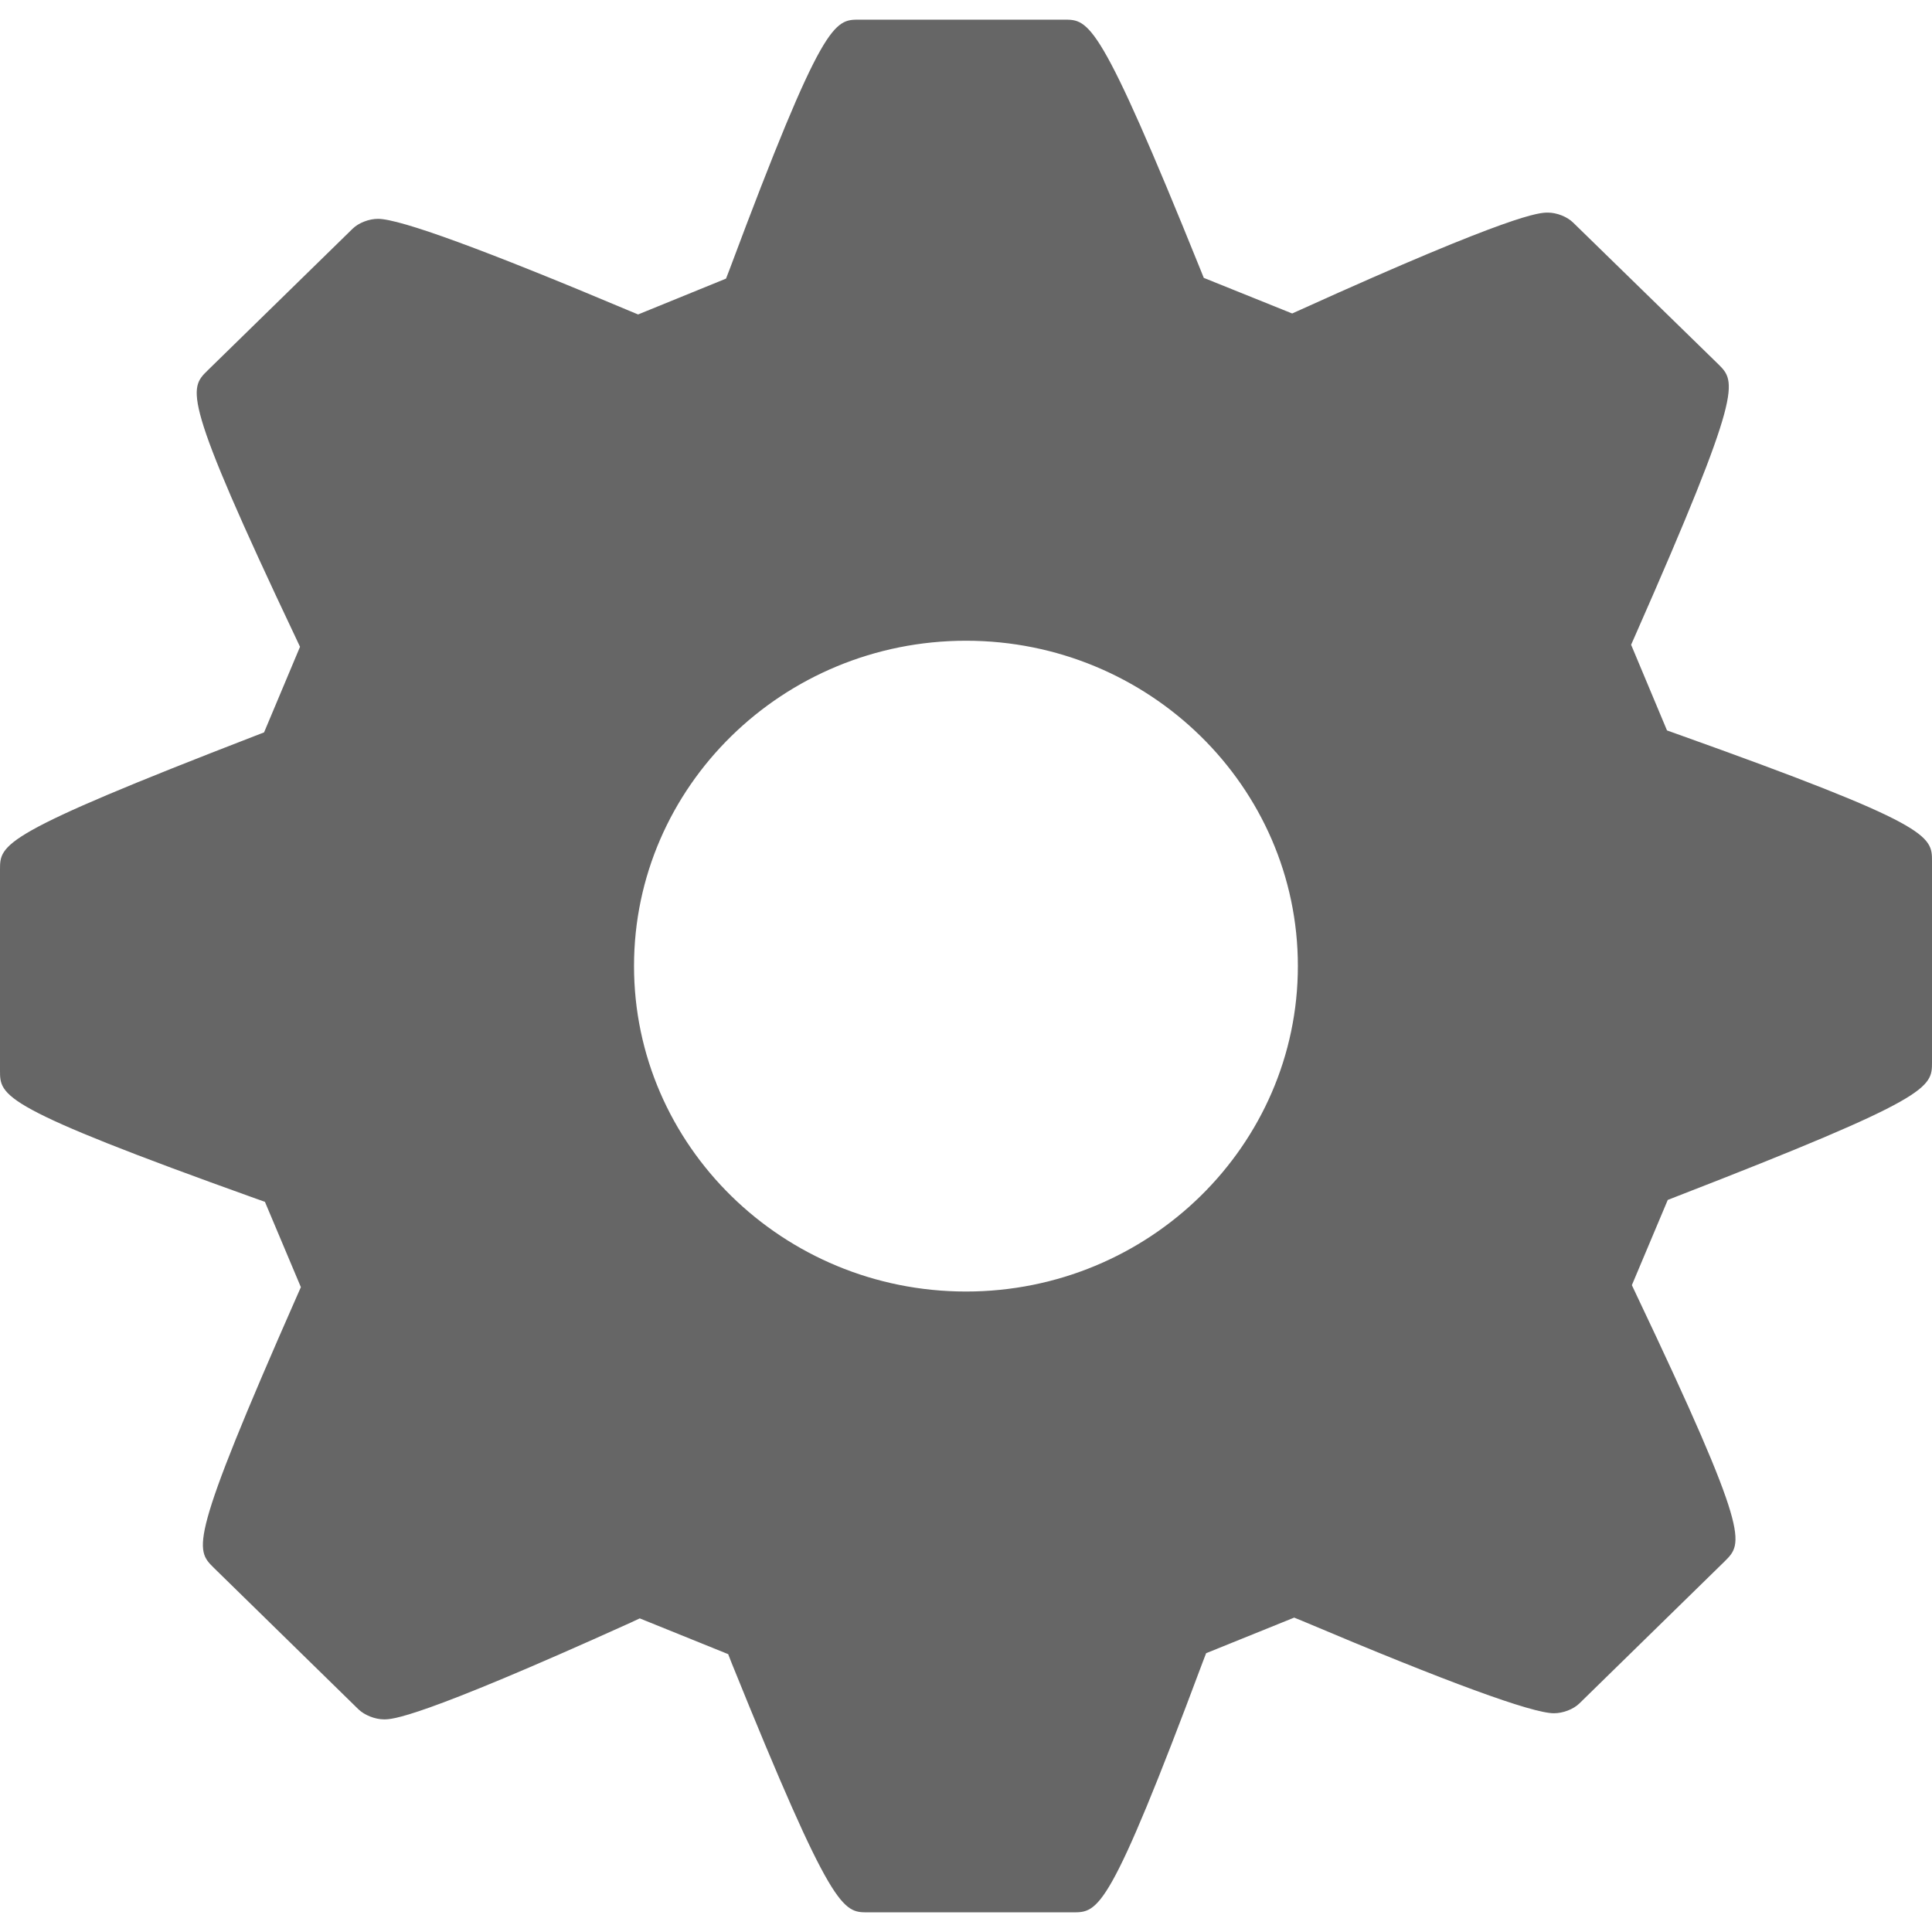
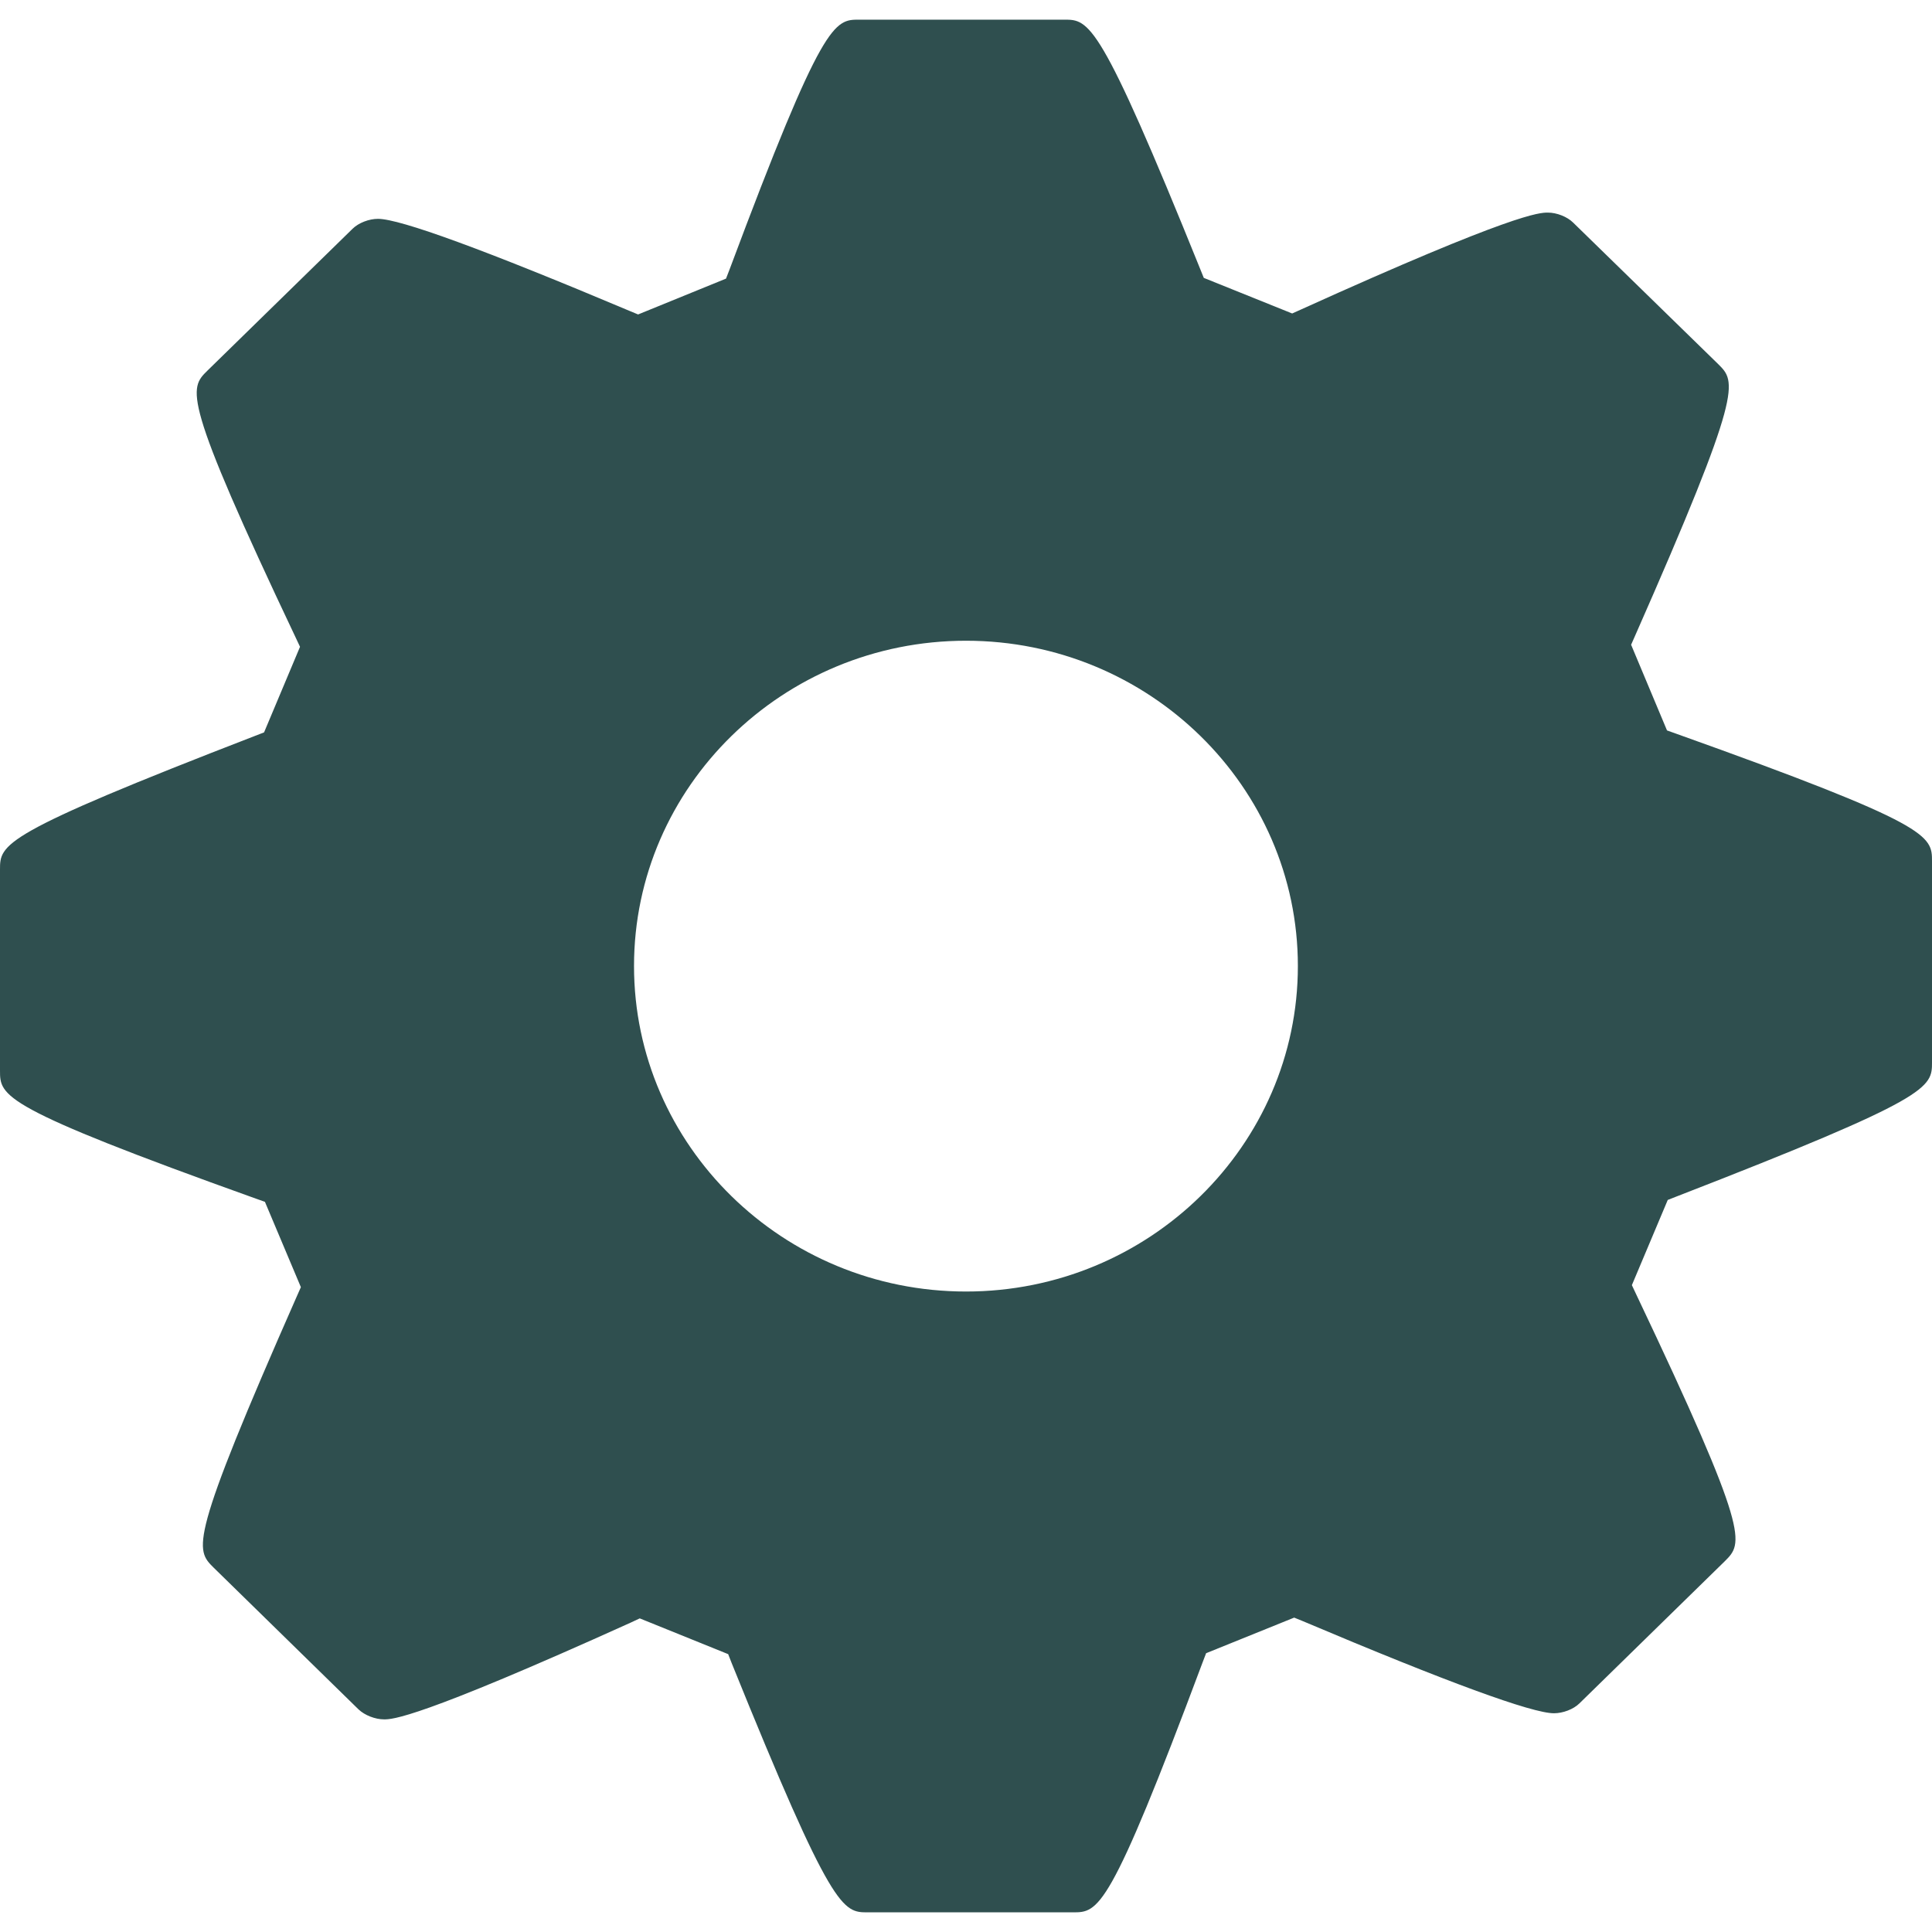
<svg xmlns="http://www.w3.org/2000/svg" version="1.1" id="Capa_1" x="0px" y="0px" width="369.793px" height="369.792px" viewBox="0 0 369.793 369.792" style="enable-background:new 0 0 369.793 369.792;" xml:space="preserve">
-   <path fill="#666" d="M320.83,140.434l-1.759-0.627l-6.87-16.399l0.745-1.685c20.812-47.201,19.377-48.609,15.925-52.031L301.11,42.61     c-1.135-1.126-3.128-1.918-4.846-1.918c-1.562,0-6.293,0-47.294,18.57L247.326,60l-16.916-6.812l-0.679-1.684     C210.45,3.762,208.475,3.762,203.677,3.762h-39.205c-4.78,0-6.957,0-24.836,47.825l-0.673,1.741l-16.828,6.86l-1.609-0.669     C92.774,47.819,76.57,41.886,72.346,41.886c-1.714,0-3.714,0.769-4.854,1.892l-27.787,27.16     c-3.525,3.477-4.987,4.933,16.915,51.149l0.805,1.714l-6.881,16.381l-1.684,0.651C0,159.715,0,161.556,0,166.474v38.418     c0,4.931,0,6.979,48.957,24.524l1.75,0.618l6.882,16.333l-0.739,1.669c-20.812,47.223-19.492,48.501-15.949,52.025L68.62,327.18     c1.162,1.117,3.173,1.915,4.888,1.915c1.552,0,6.272,0,47.3-18.561l1.643-0.769l16.927,6.846l0.658,1.693     c19.293,47.726,21.275,47.726,26.076,47.726h39.217c4.924,0,6.966,0,24.859-47.857l0.667-1.742l16.855-6.814l1.604,0.654     c27.729,11.733,43.925,17.654,48.122,17.654c1.699,0,3.717-0.745,4.876-1.893l27.832-27.219     c3.501-3.495,4.96-4.924-16.981-51.096l-0.816-1.734l6.869-16.31l1.64-0.643c48.938-18.981,48.938-20.831,48.938-25.755v-38.395     C369.793,159.95,369.793,157.914,320.83,140.434z M184.896,247.203c-35.038,0-63.542-27.959-63.542-62.3     c0-34.342,28.505-62.264,63.542-62.264c35.023,0,63.522,27.928,63.522,62.264C248.419,219.238,219.92,247.203,184.896,247.203z" />
+   <path fill="darkslategrey" d="M320.83,140.434l-1.759-0.627l-6.87-16.399l0.745-1.685c20.812-47.201,19.377-48.609,15.925-52.031L301.11,42.61     c-1.135-1.126-3.128-1.918-4.846-1.918c-1.562,0-6.293,0-47.294,18.57L247.326,60l-16.916-6.812l-0.679-1.684     C210.45,3.762,208.475,3.762,203.677,3.762h-39.205c-4.78,0-6.957,0-24.836,47.825l-0.673,1.741l-16.828,6.86l-1.609-0.669     C92.774,47.819,76.57,41.886,72.346,41.886c-1.714,0-3.714,0.769-4.854,1.892l-27.787,27.16     c-3.525,3.477-4.987,4.933,16.915,51.149l0.805,1.714l-6.881,16.381l-1.684,0.651C0,159.715,0,161.556,0,166.474v38.418     c0,4.931,0,6.979,48.957,24.524l1.75,0.618l6.882,16.333l-0.739,1.669c-20.812,47.223-19.492,48.501-15.949,52.025L68.62,327.18     c1.162,1.117,3.173,1.915,4.888,1.915c1.552,0,6.272,0,47.3-18.561l1.643-0.769l16.927,6.846l0.658,1.693     c19.293,47.726,21.275,47.726,26.076,47.726h39.217c4.924,0,6.966,0,24.859-47.857l0.667-1.742l16.855-6.814l1.604,0.654     c27.729,11.733,43.925,17.654,48.122,17.654c1.699,0,3.717-0.745,4.876-1.893l27.832-27.219     c3.501-3.495,4.96-4.924-16.981-51.096l-0.816-1.734l6.869-16.31l1.64-0.643c48.938-18.981,48.938-20.831,48.938-25.755v-38.395     C369.793,159.95,369.793,157.914,320.83,140.434z M184.896,247.203c-35.038,0-63.542-27.959-63.542-62.3     c0-34.342,28.505-62.264,63.542-62.264c35.023,0,63.522,27.928,63.522,62.264C248.419,219.238,219.92,247.203,184.896,247.203z" />
</svg>
